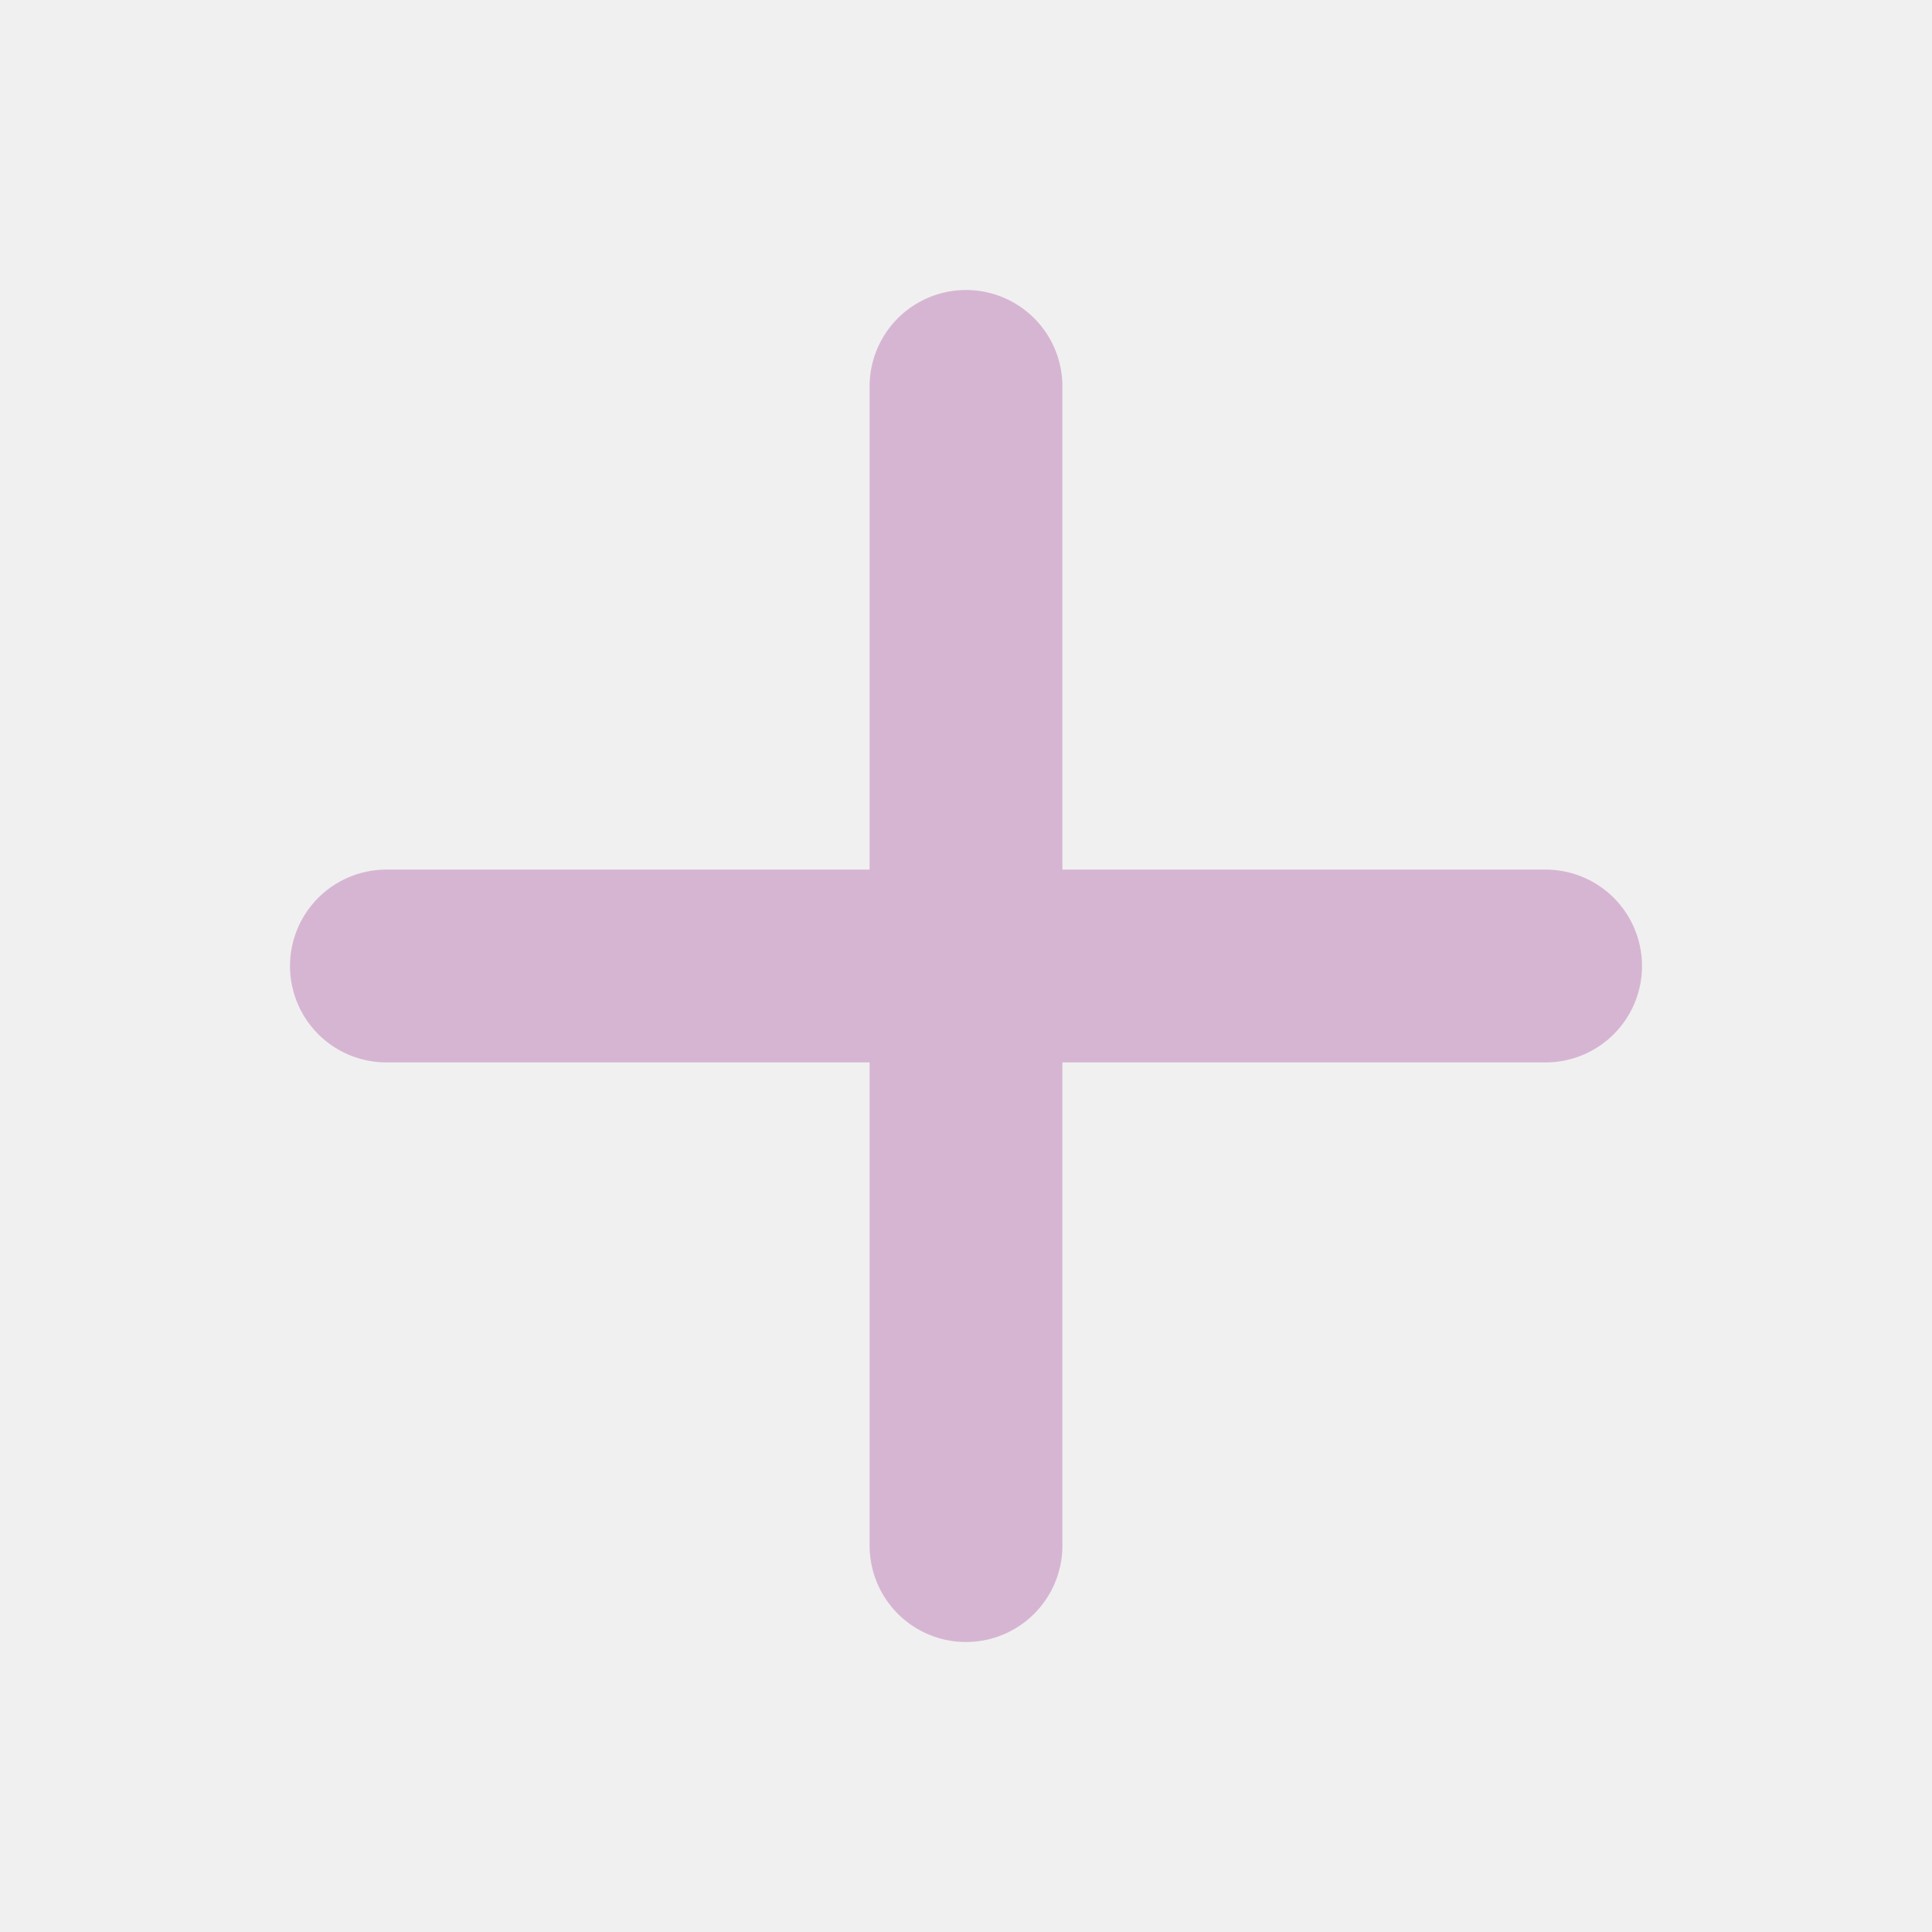
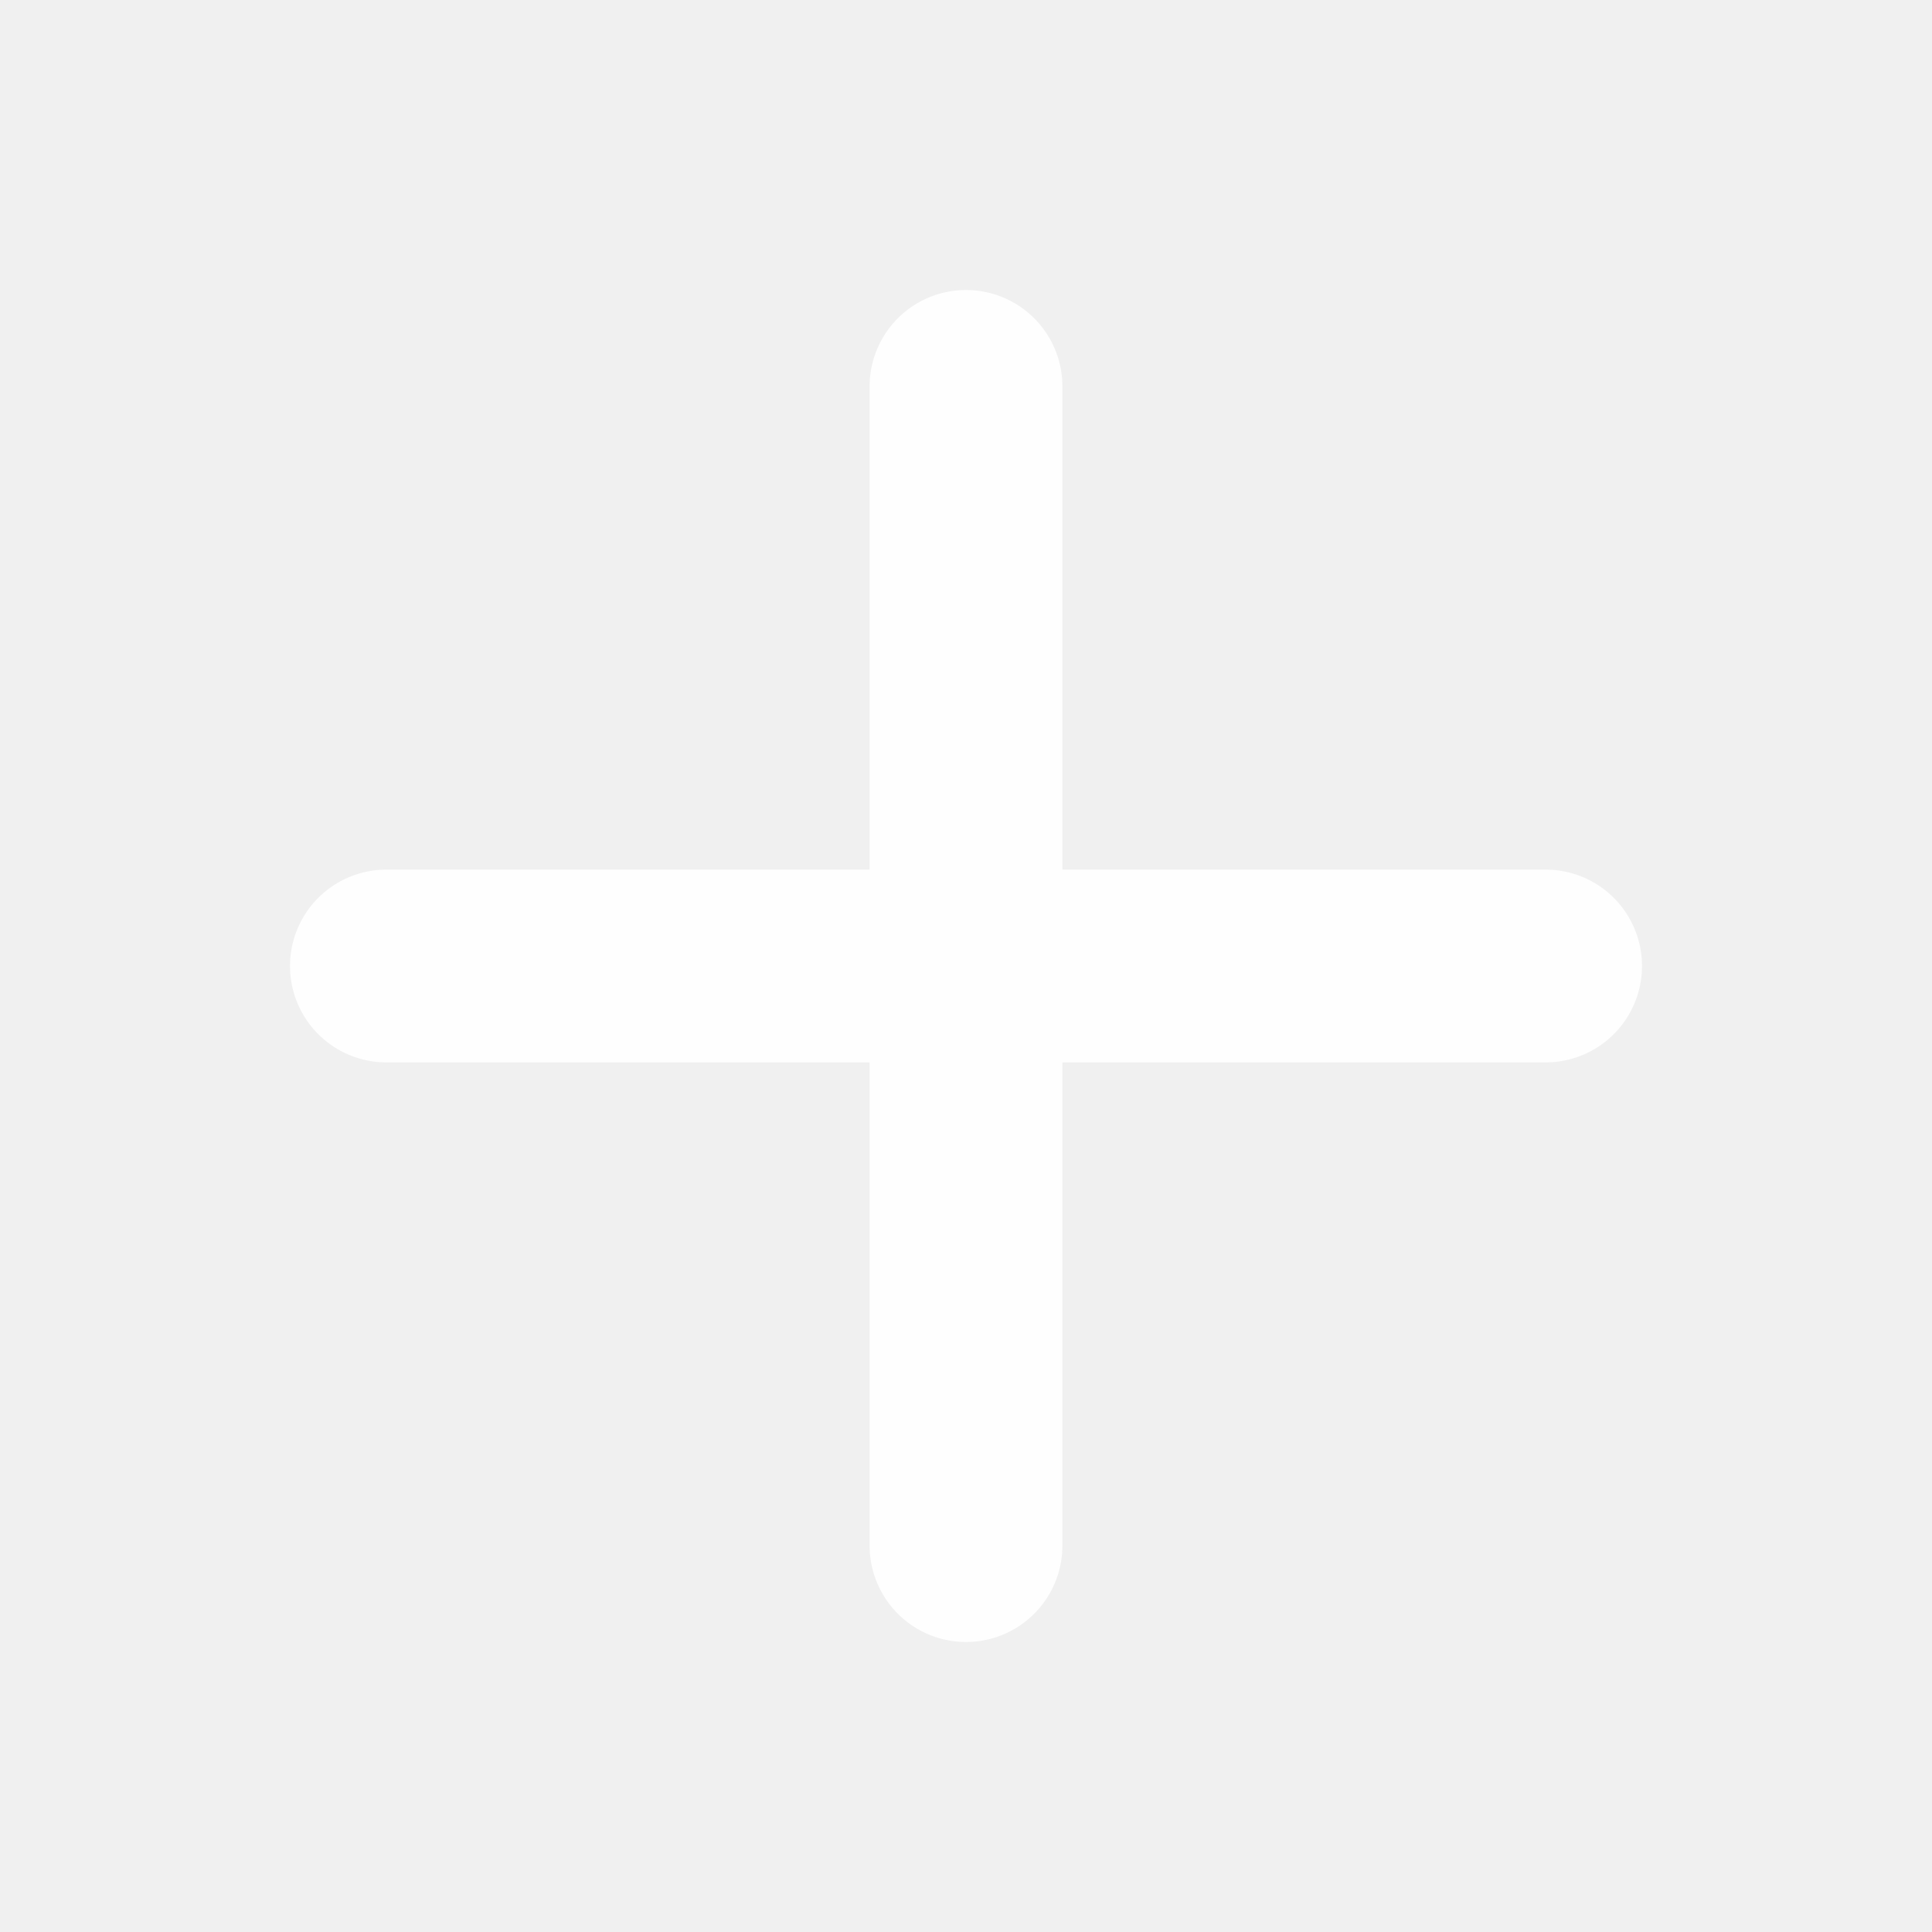
<svg xmlns="http://www.w3.org/2000/svg" width="100" height="100" viewBox="0 0 100 100" fill="white" version="1.1" id="svg6">
  <defs id="defs10" />
-   <path style="opacity:1;fill:none;fill-opacity:1;fill-rule:evenodd;stroke:#d6b5d2;stroke-width:9.98;stroke-opacity:1;stroke-linecap:round;stroke-dasharray:none" d="M 50,20 V 80" id="path2114" />
-   <path style="opacity:1;fill:none;fill-opacity:1;fill-rule:evenodd;stroke:#d6b5d2;stroke-width:9.98;stroke-opacity:1;stroke-linecap:round;stroke-dasharray:none" d="M 20,50 H 80" id="path2764" />
+   <path style="opacity:1;fill:none;fill-opacity:1;fill-rule:evenodd;stroke:#fefefe;stroke-width:9.98;stroke-opacity:1;stroke-linecap:round;stroke-dasharray:none" d="M 50,20 V 80" id="path2114" />
+   <path style="opacity:1;fill:none;fill-opacity:1;fill-rule:evenodd;stroke:#fefefe;stroke-width:9.98;stroke-opacity:1;stroke-linecap:round;stroke-dasharray:none" d="M 20,50 H 80" id="path2764" />
</svg>
